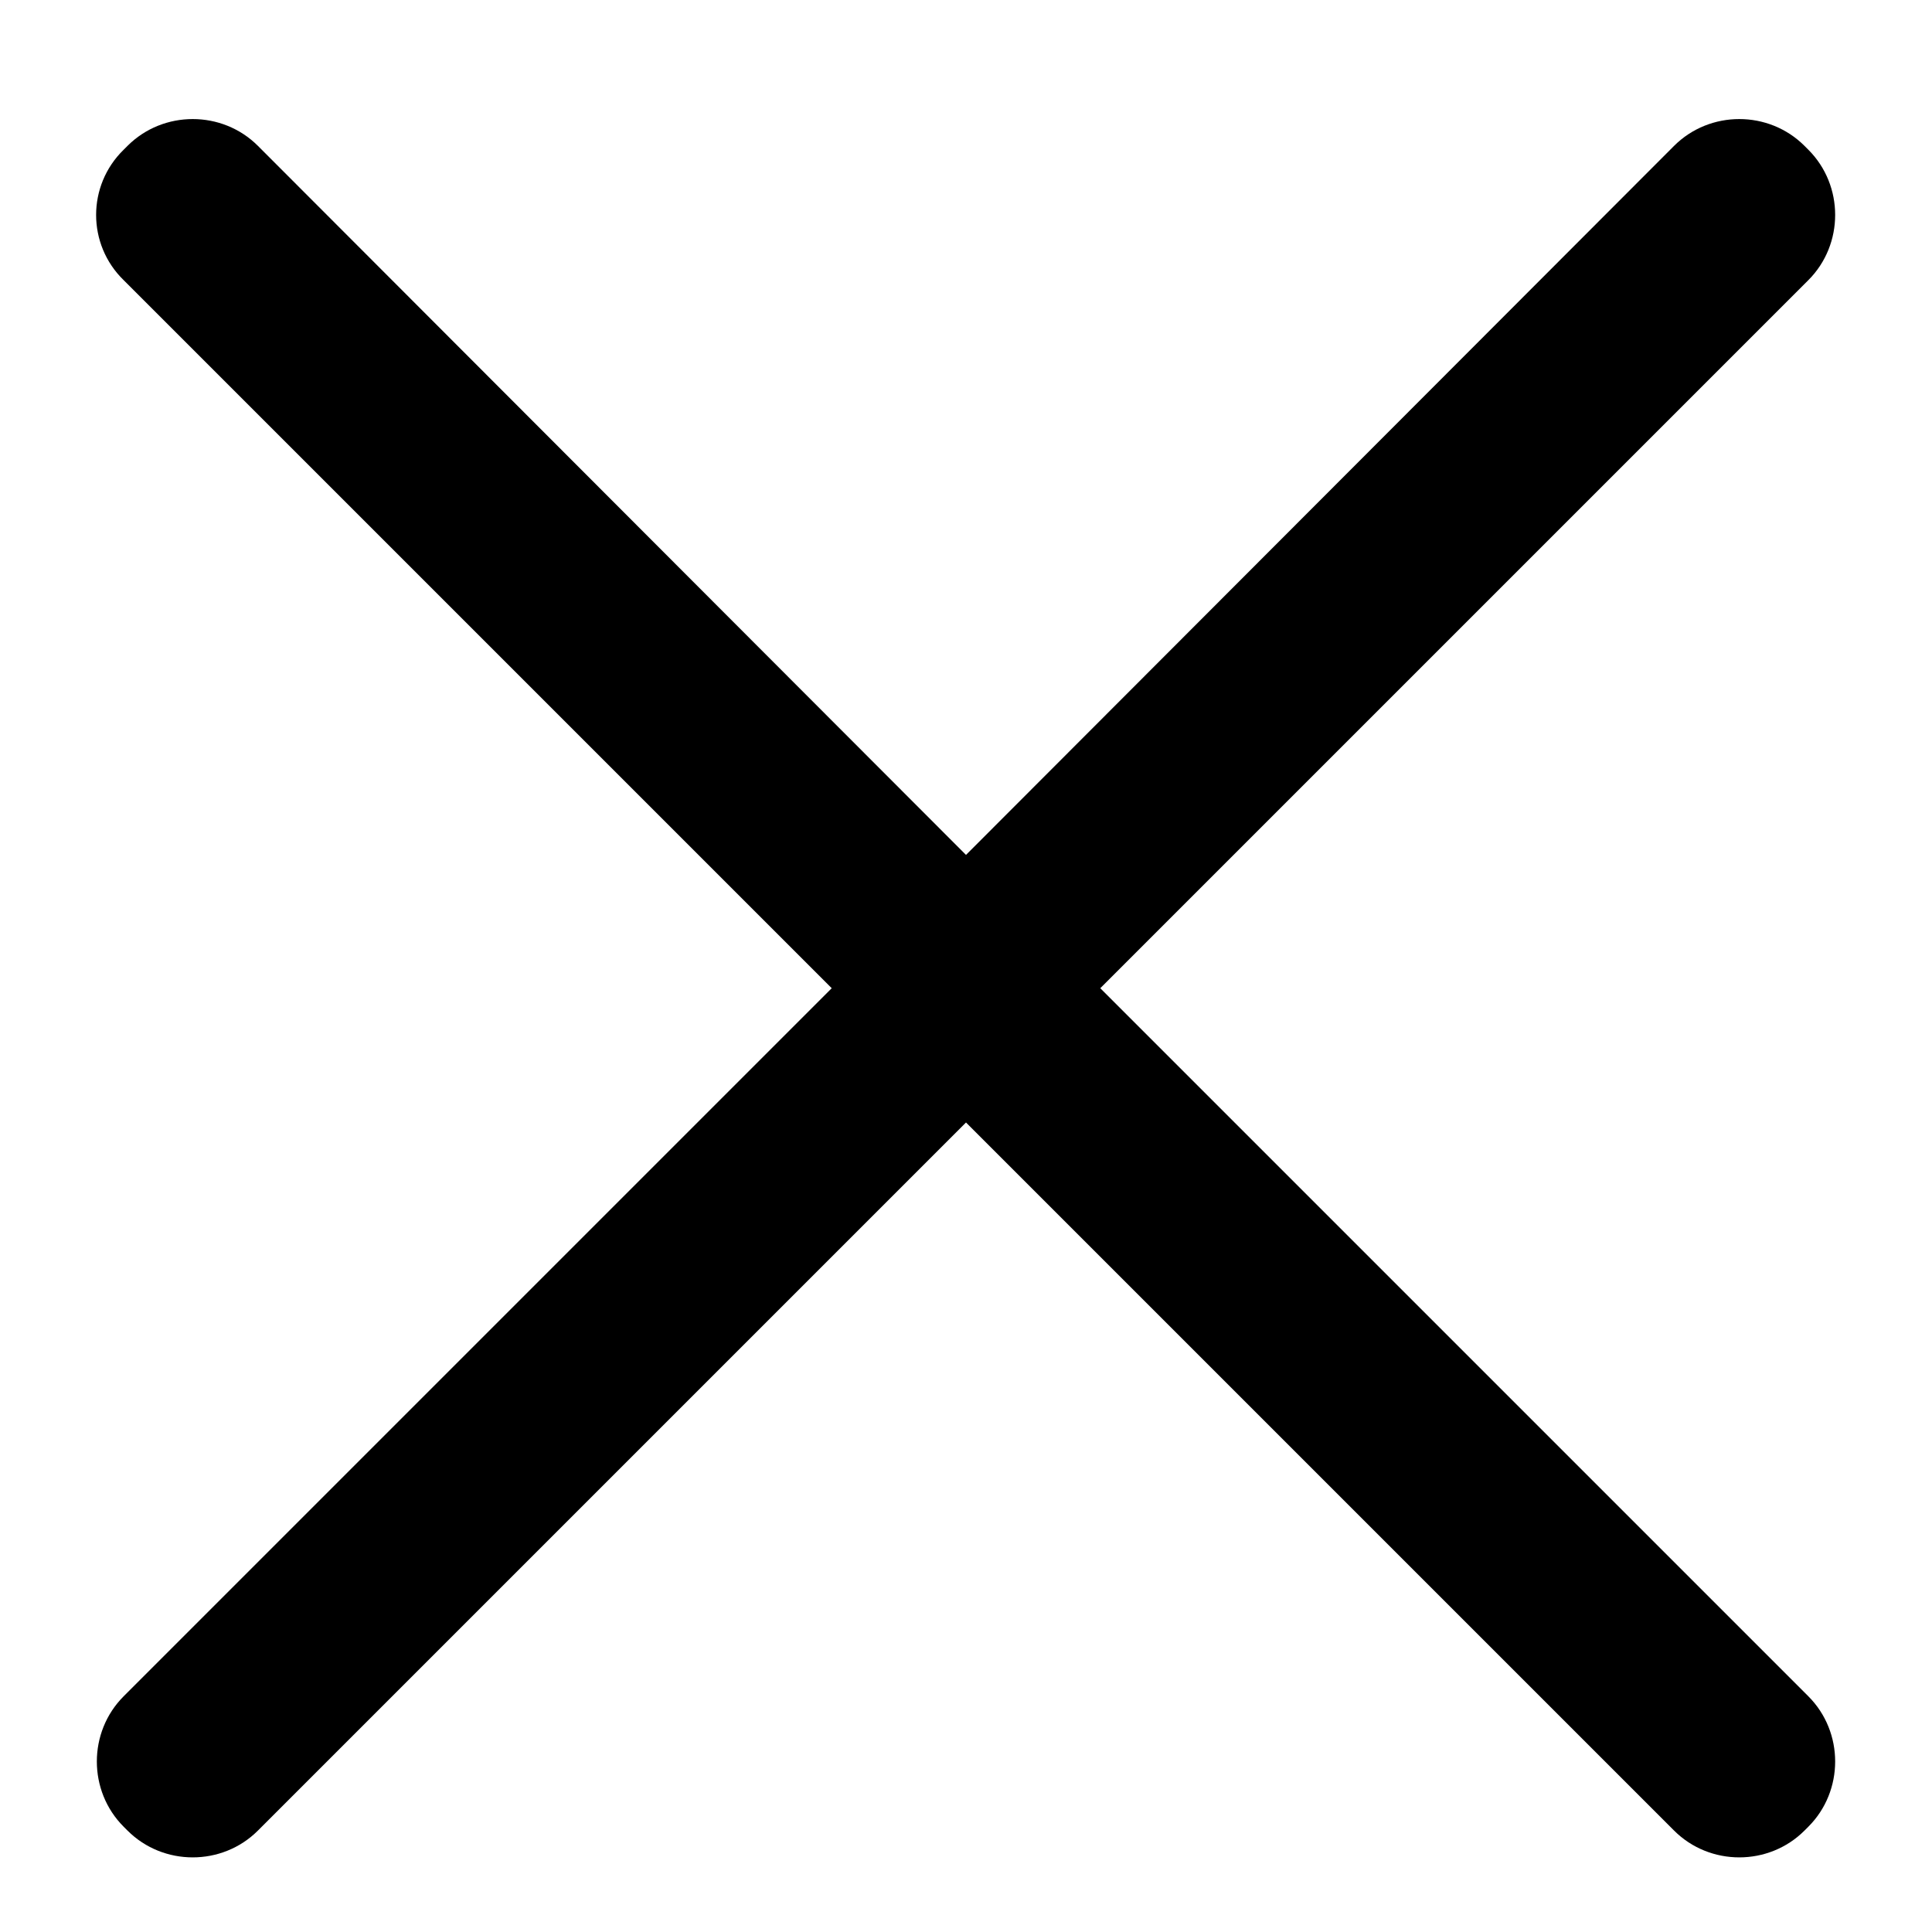
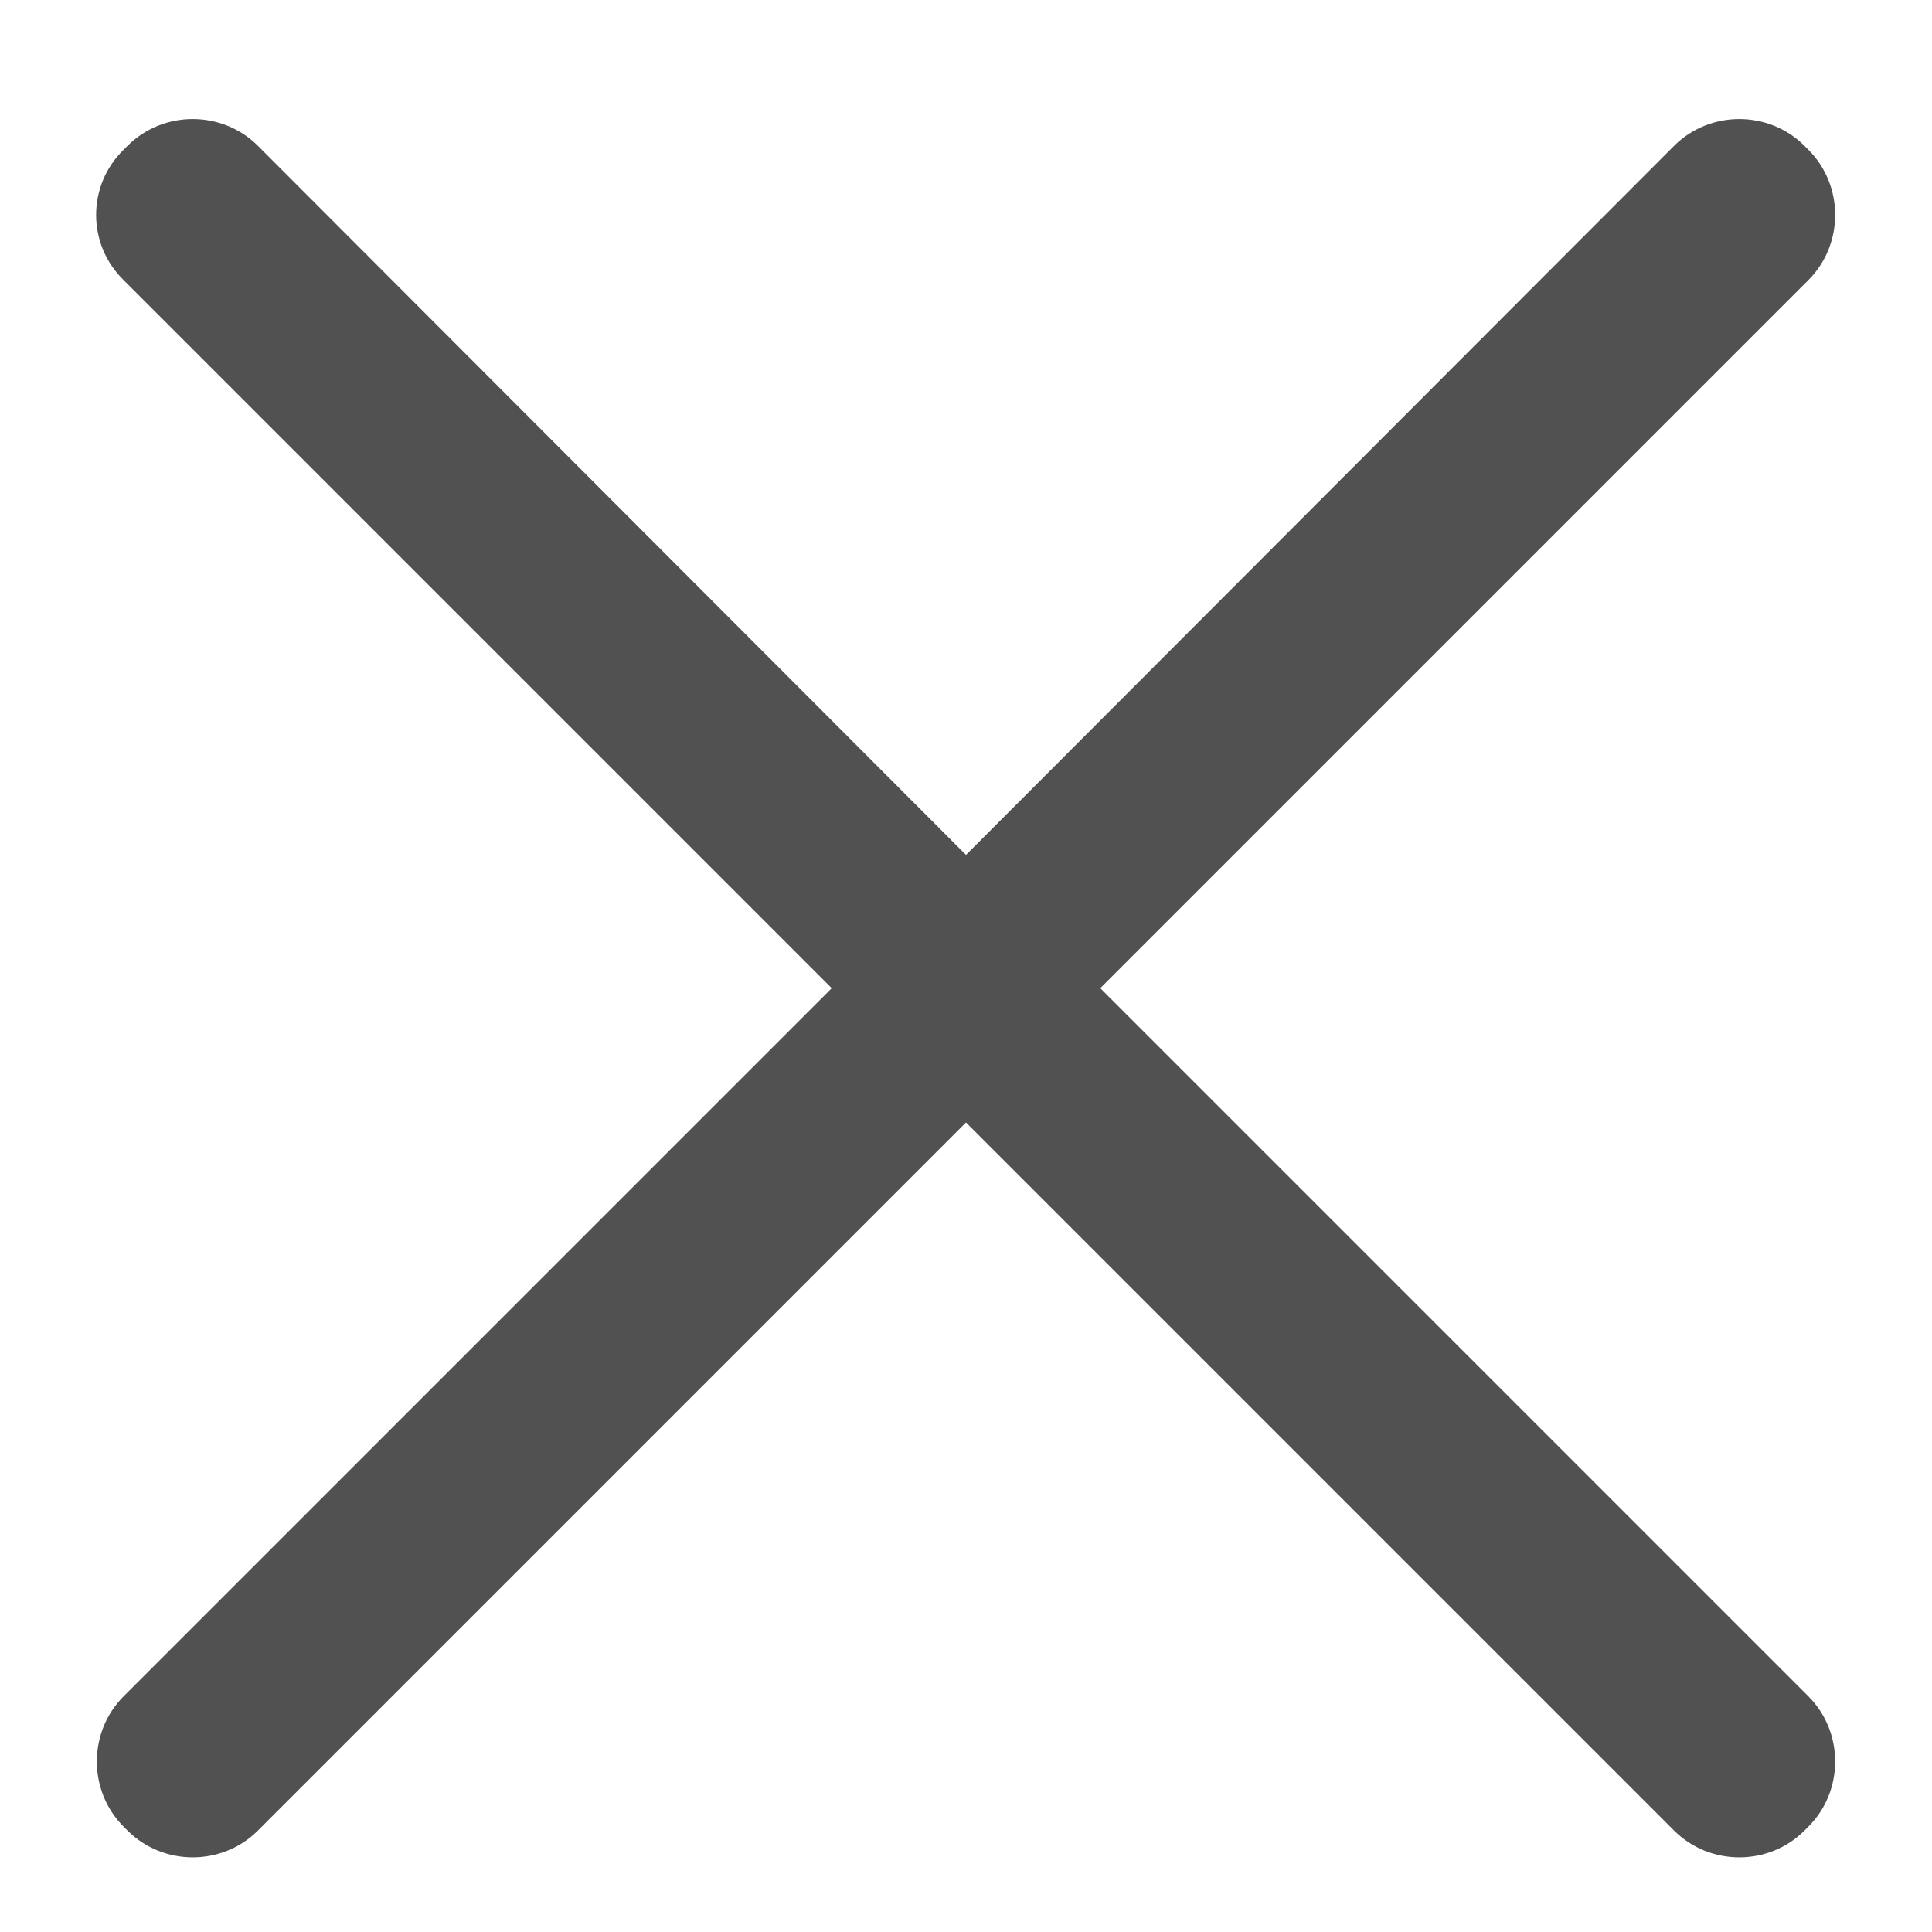
<svg xmlns="http://www.w3.org/2000/svg" t="1623027849586" class="icon" viewBox="0 0 1024 1024" version="1.1" p-id="813" width="30" height="30">
  <defs>
    <style type="text/css" />
  </defs>
-   <path d="M583.168 523.776L958.464 148.48c18.944-18.944 18.944-50.176 0-69.12l-2.048-2.048c-18.944-18.944-50.176-18.944-69.12 0L512 453.12 136.704 77.312c-18.944-18.944-50.176-18.944-69.12 0l-2.048 2.048c-19.456 18.944-19.456 50.176 0 69.12l375.296 375.296L65.536 899.072c-18.944 18.944-18.944 50.176 0 69.12l2.048 2.048c18.944 18.944 50.176 18.944 69.12 0L512 594.944 887.296 970.24c18.944 18.944 50.176 18.944 69.12 0l2.048-2.048c18.944-18.944 18.944-50.176 0-69.12L583.168 523.776z" p-id="814" />
+   <path d="M583.168 523.776L958.464 148.48c18.944-18.944 18.944-50.176 0-69.12l-2.048-2.048c-18.944-18.944-50.176-18.944-69.12 0L512 453.12 136.704 77.312c-18.944-18.944-50.176-18.944-69.12 0l-2.048 2.048c-19.456 18.944-19.456 50.176 0 69.12l375.296 375.296L65.536 899.072c-18.944 18.944-18.944 50.176 0 69.12l2.048 2.048c18.944 18.944 50.176 18.944 69.12 0L512 594.944 887.296 970.24c18.944 18.944 50.176 18.944 69.12 0l2.048-2.048c18.944-18.944 18.944-50.176 0-69.12L583.168 523.776z" fill="#515151" p-id="814" />
</svg>
